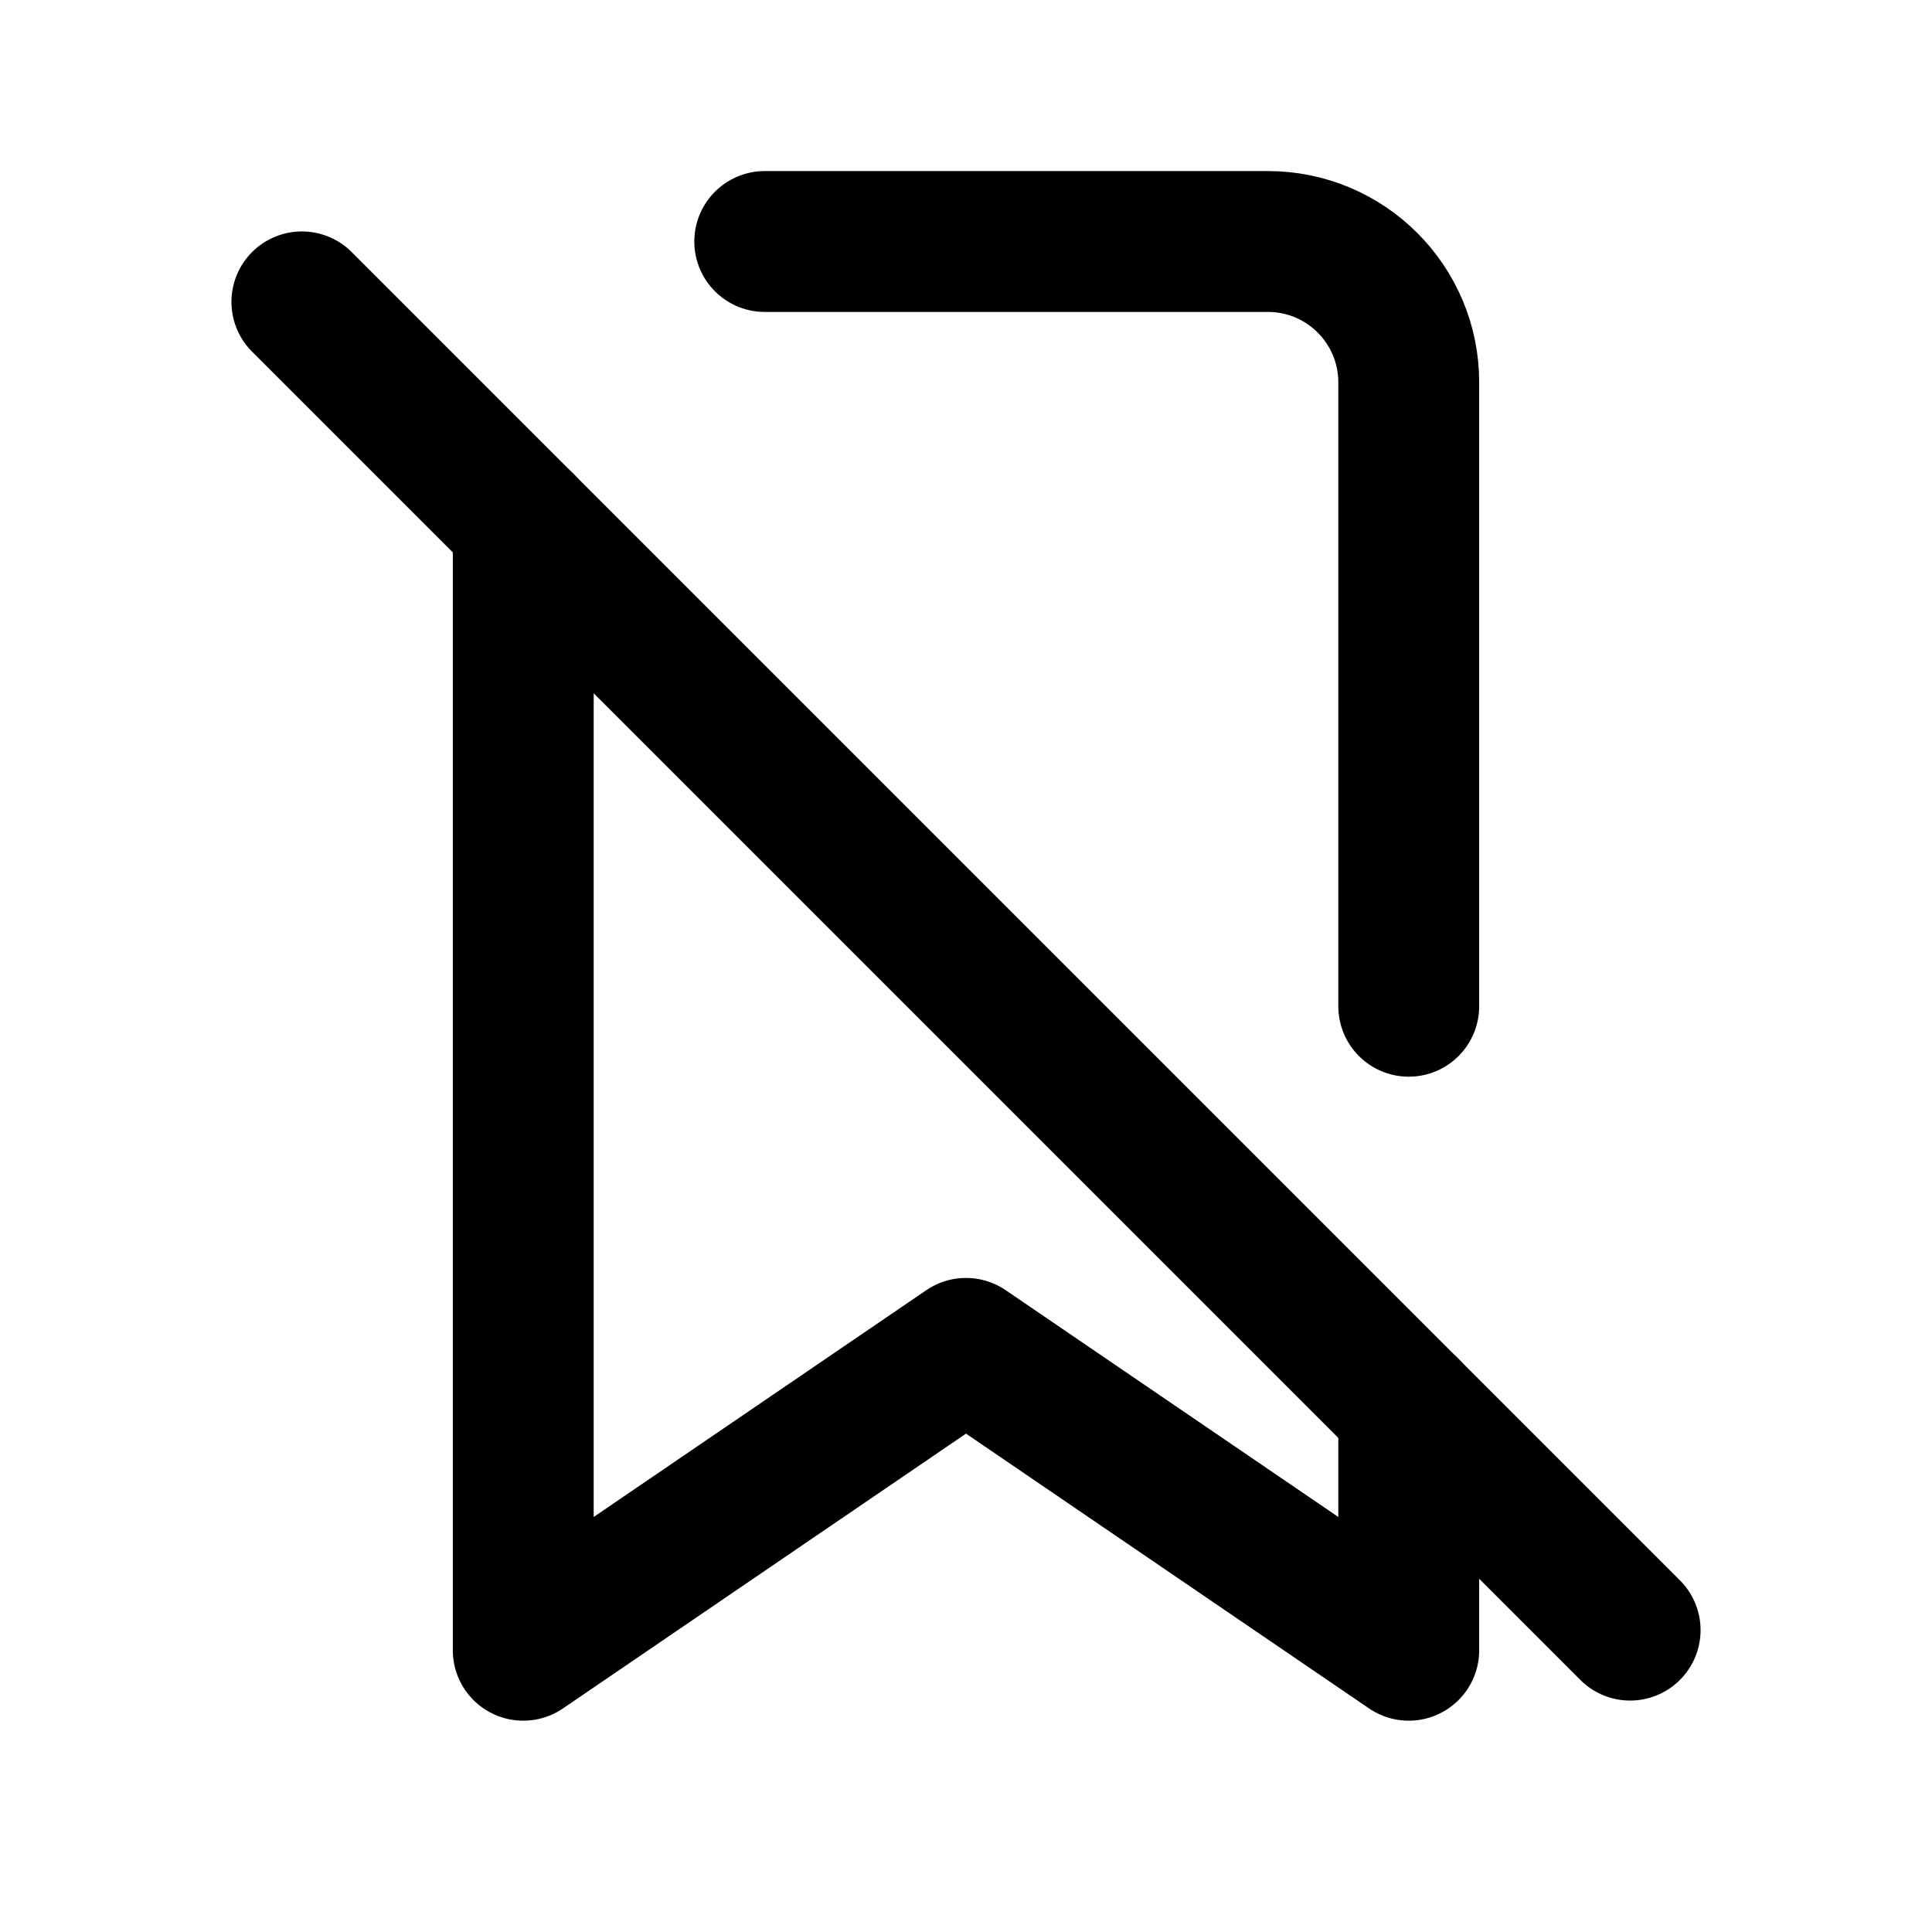
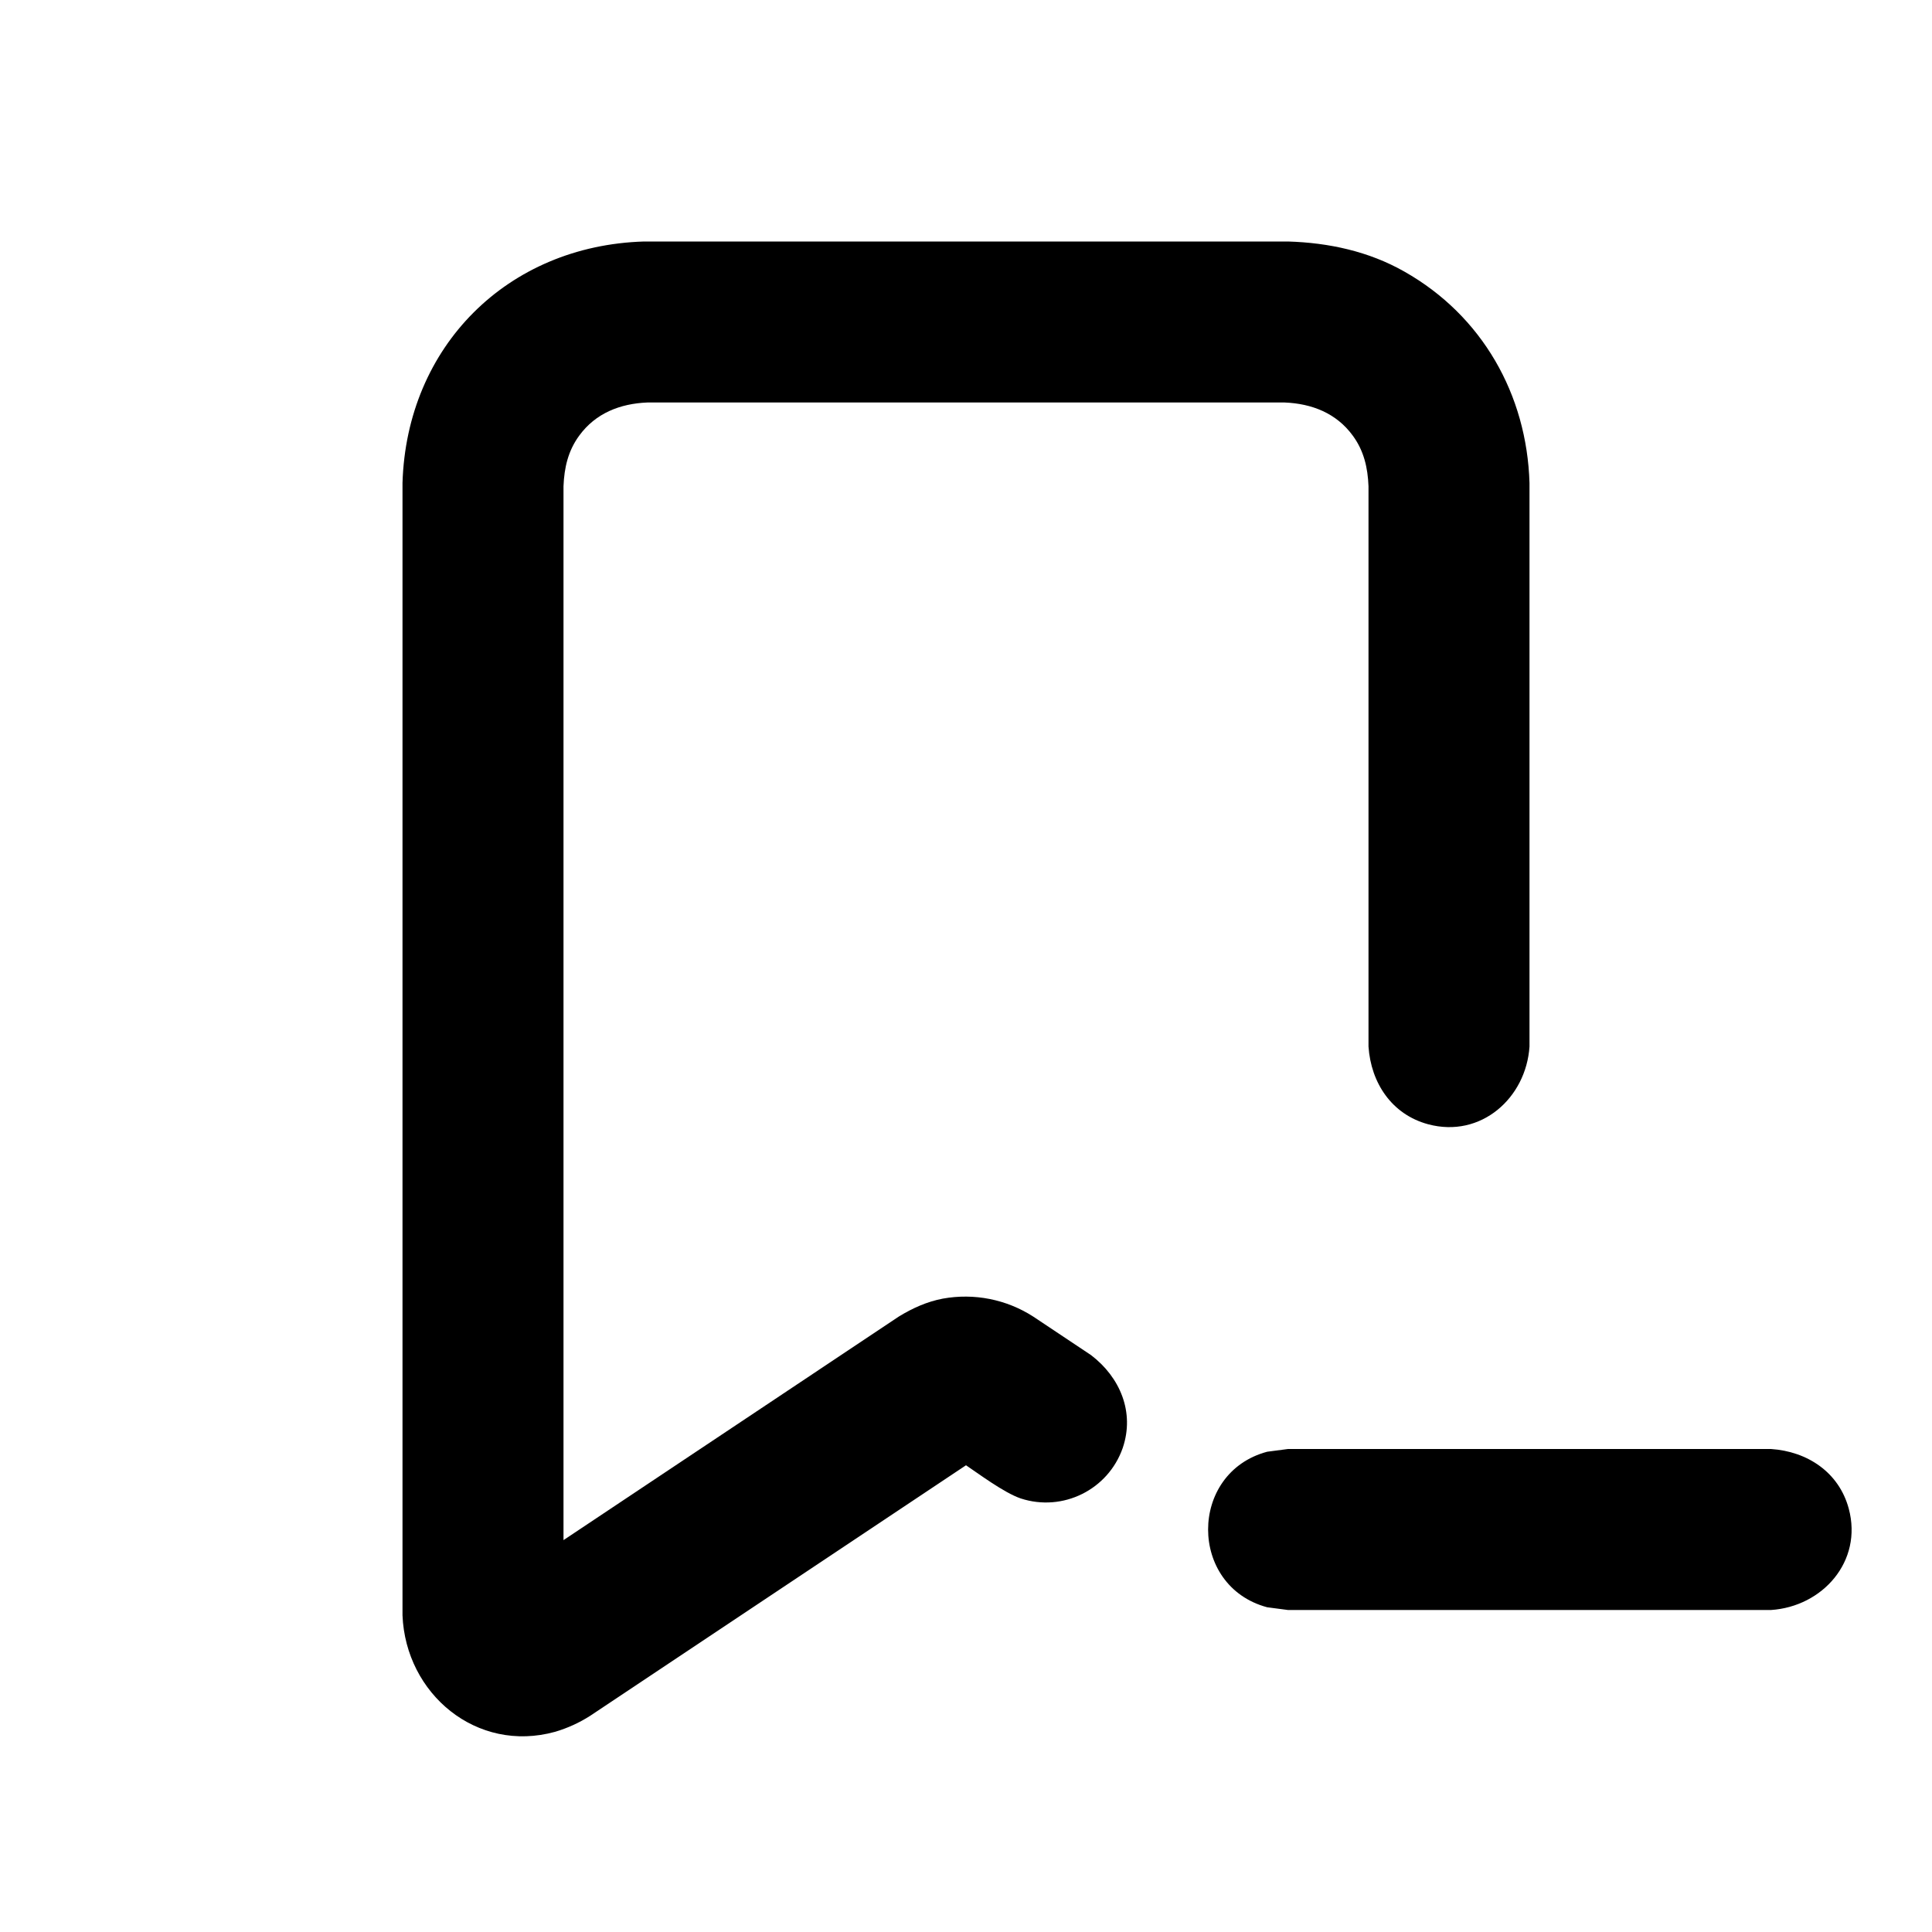
- <svg xmlns="http://www.w3.org/2000/svg" viewBox="0 0 24 24" fill="none" stroke="currentColor" stroke-width="1.75" stroke-linecap="round" stroke-linejoin="round">
-   <path d="M6.5 6.5 V20.5 L12 16.75 L17.5 20.5 V17.5" />
-   <path d="M9.5 3 H15.75 A1.75 1.75 0 0 1 17.5 4.75 V12.5" />
-   <path d="M3.75 3.75 L20.25 20.25" />
+ <svg xmlns="http://www.w3.org/2000/svg" viewBox="0 0 24 24">
+   <path fill="currentColor" d="m7 19.132l4.168-2.779c.169-.103.348-.184.544-.221a1.56 1.56 0 0 1 1.12.221l.723.482c.358.274.543.707.392 1.152a1.01 1.01 0 0 1-1.268.627c-.209-.071-.539-.319-.679-.412l-4.668 3.112a1.7 1.7 0 0 1-.436.199c-.976.27-1.857-.472-1.896-1.447V6c.051-1.697 1.303-2.949 3-3h8c.505.015 1.003.122 1.446.374C18.411 3.92 18.967 4.9 19 6v7c-.042.639-.603 1.142-1.259.966c-.453-.122-.711-.515-.741-.966V6.04c-.009-.23-.057-.44-.195-.628c-.204-.28-.509-.398-.845-.412H8.04c-.336.014-.641.132-.845.412c-.138.188-.186.398-.195.628Zm8.741.834c-.978-.262-.978-1.67 0-1.932L16 18h6c.451.03.844.288.966.741c.176.656-.327 1.217-.966 1.259h-6Z" />
</svg>
